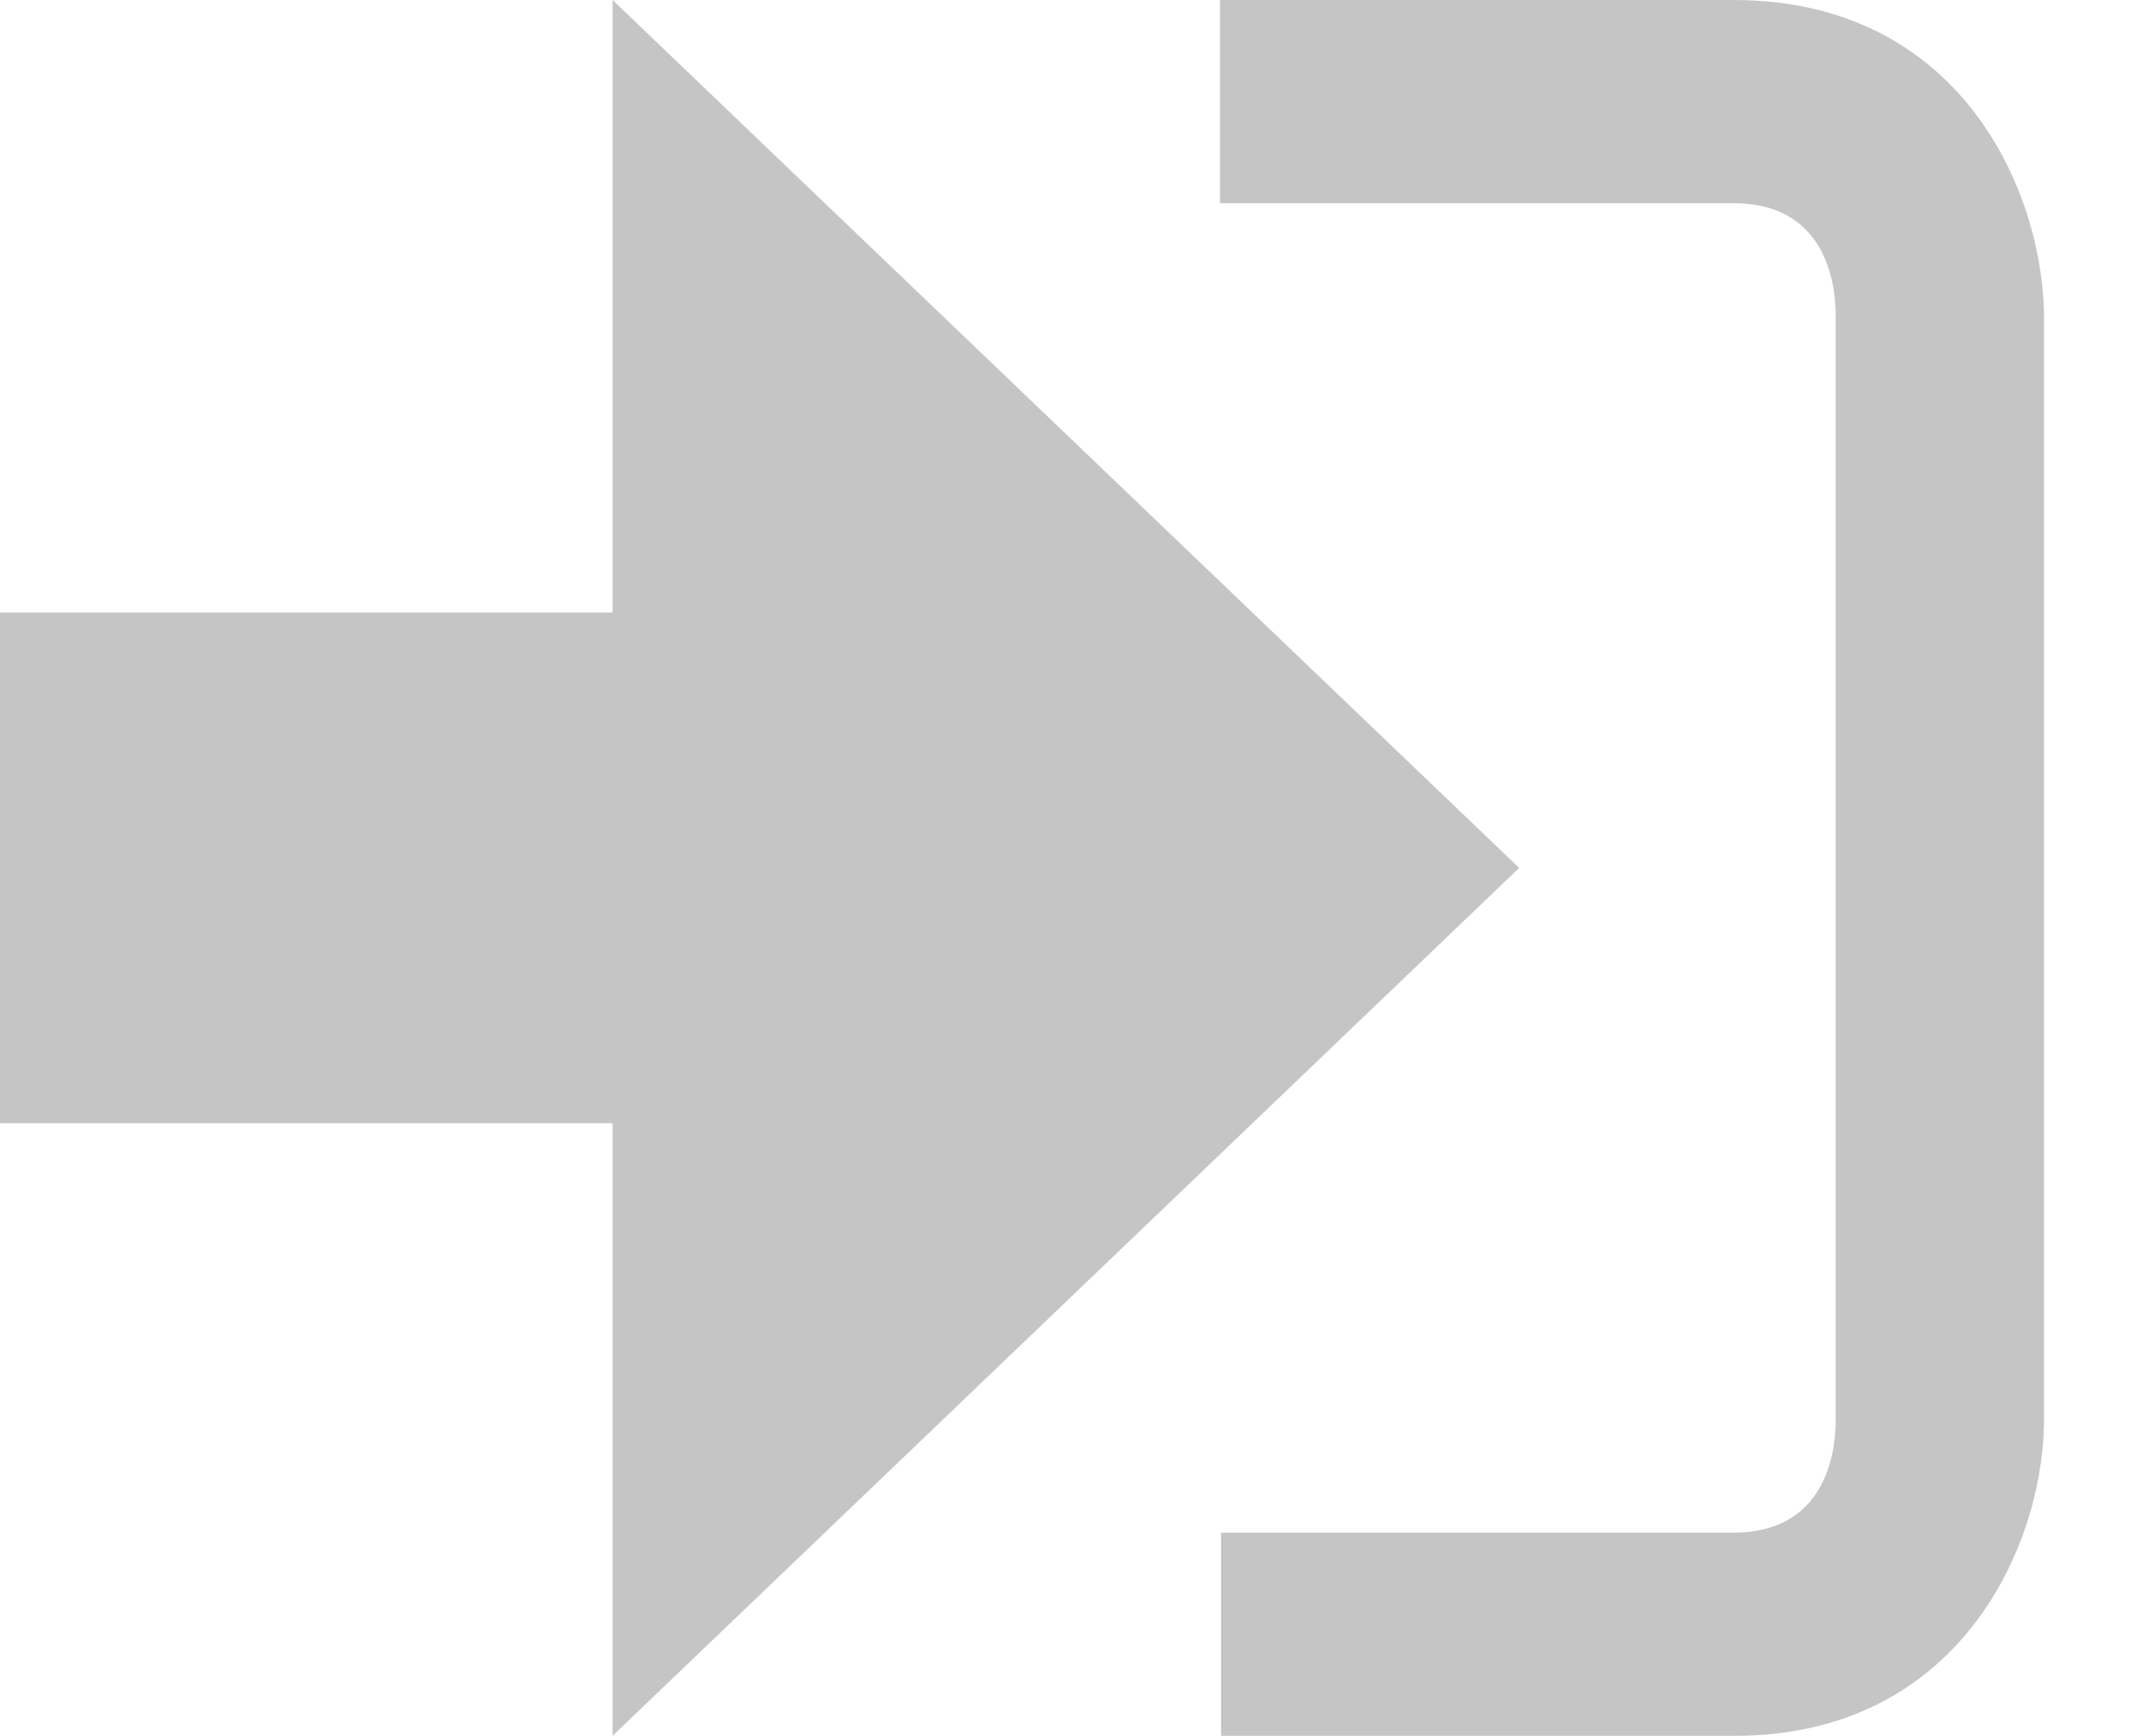
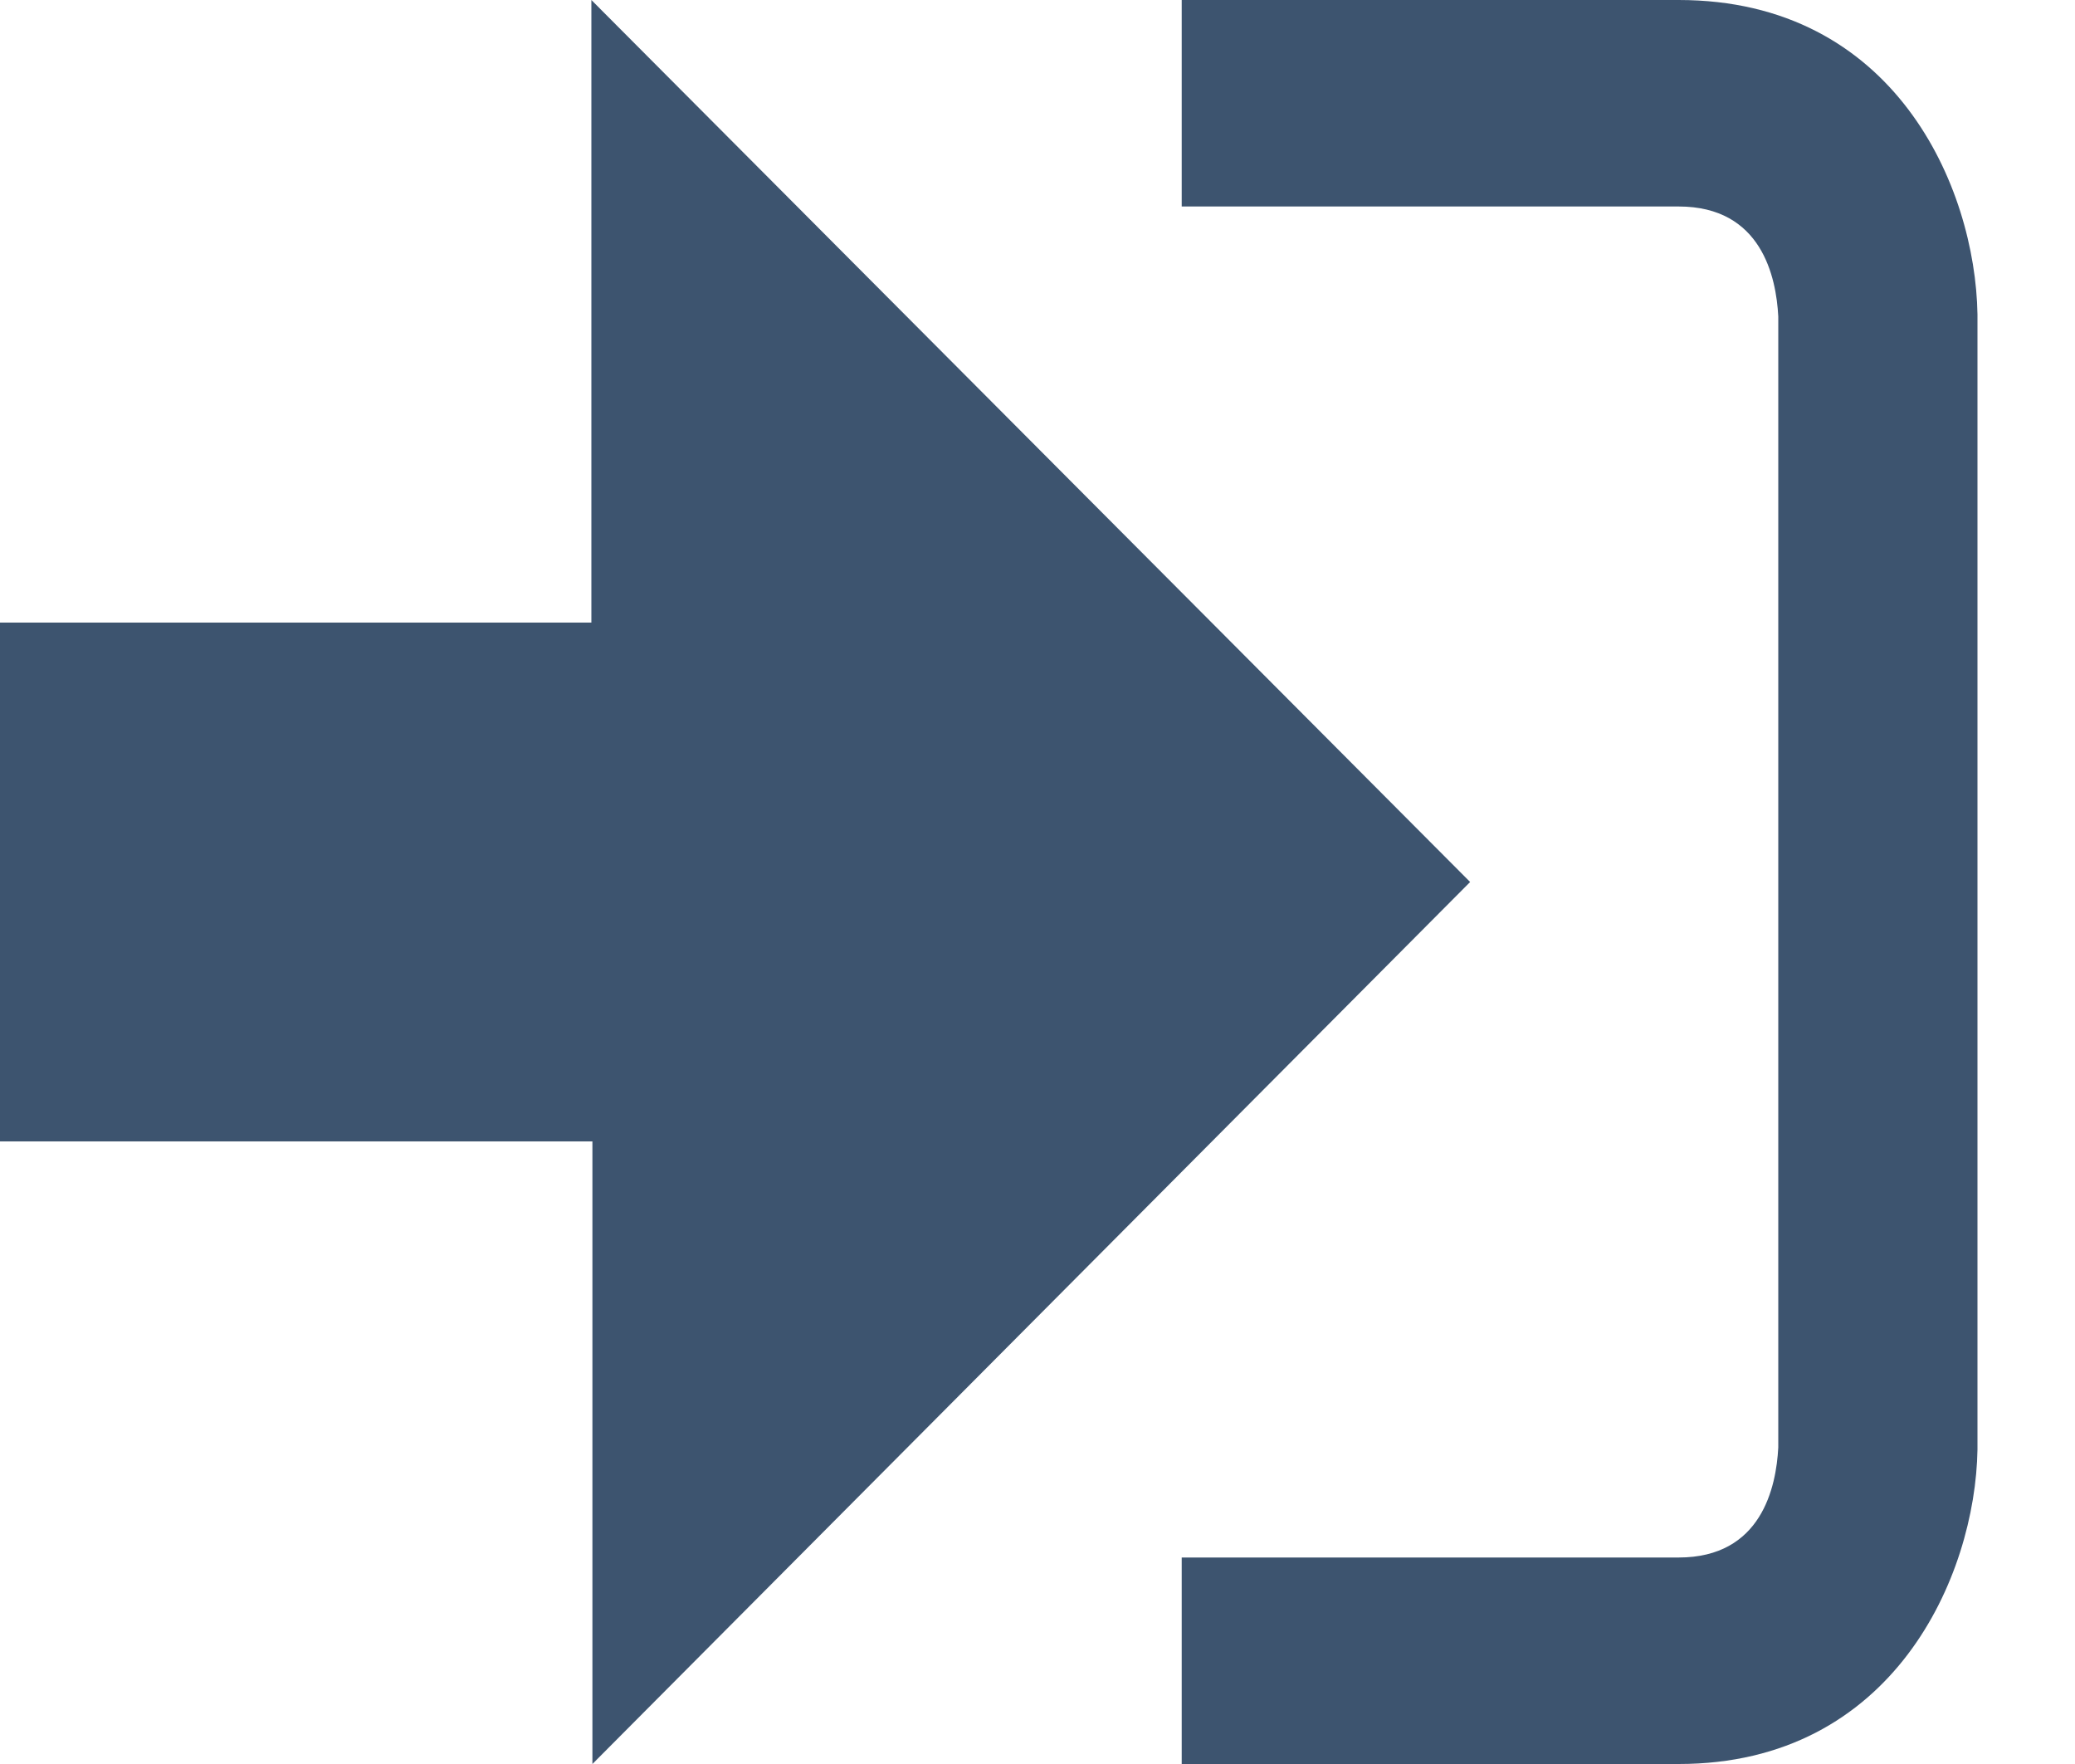
- <svg xmlns="http://www.w3.org/2000/svg" width="21" height="17" fill="none">
-   <path d="M14.88 8.5L6 0v6H0v5h6v6l8.88-8.5z" fill="#C5C5C5" />
-   <path d="M16.99 15.01h-5.03V17h5.03c2.17 0 3-1.81 3.03-3.03V3.03C19.98 1.8 19.16 0 16.98 0h-5.03v1.99h5.03c.84 0 .99.68 1 1.06v10.9c-.01.38-.16 1.06-1 1.06z" fill="#C5C5C5" />
+ <svg xmlns="http://www.w3.org/2000/svg" width="20" height="17" fill="none">
+   <path d="M14.17 8.5L5.7 0v6H0v5h5.71v6l8.46-8.5z" fill="#3D546F" />
+   <path d="M16.18 15.01h-4.79V17h4.79c2.07 0 2.86-1.81 2.88-3.03V3.03C19.04 1.8 18.26 0 16.18 0h-4.79v1.99h4.79c.8 0 .94.68.96 1.06v10.9c-.02.38-.16 1.06-.96 1.06z" fill="#3D546F" />
</svg>
